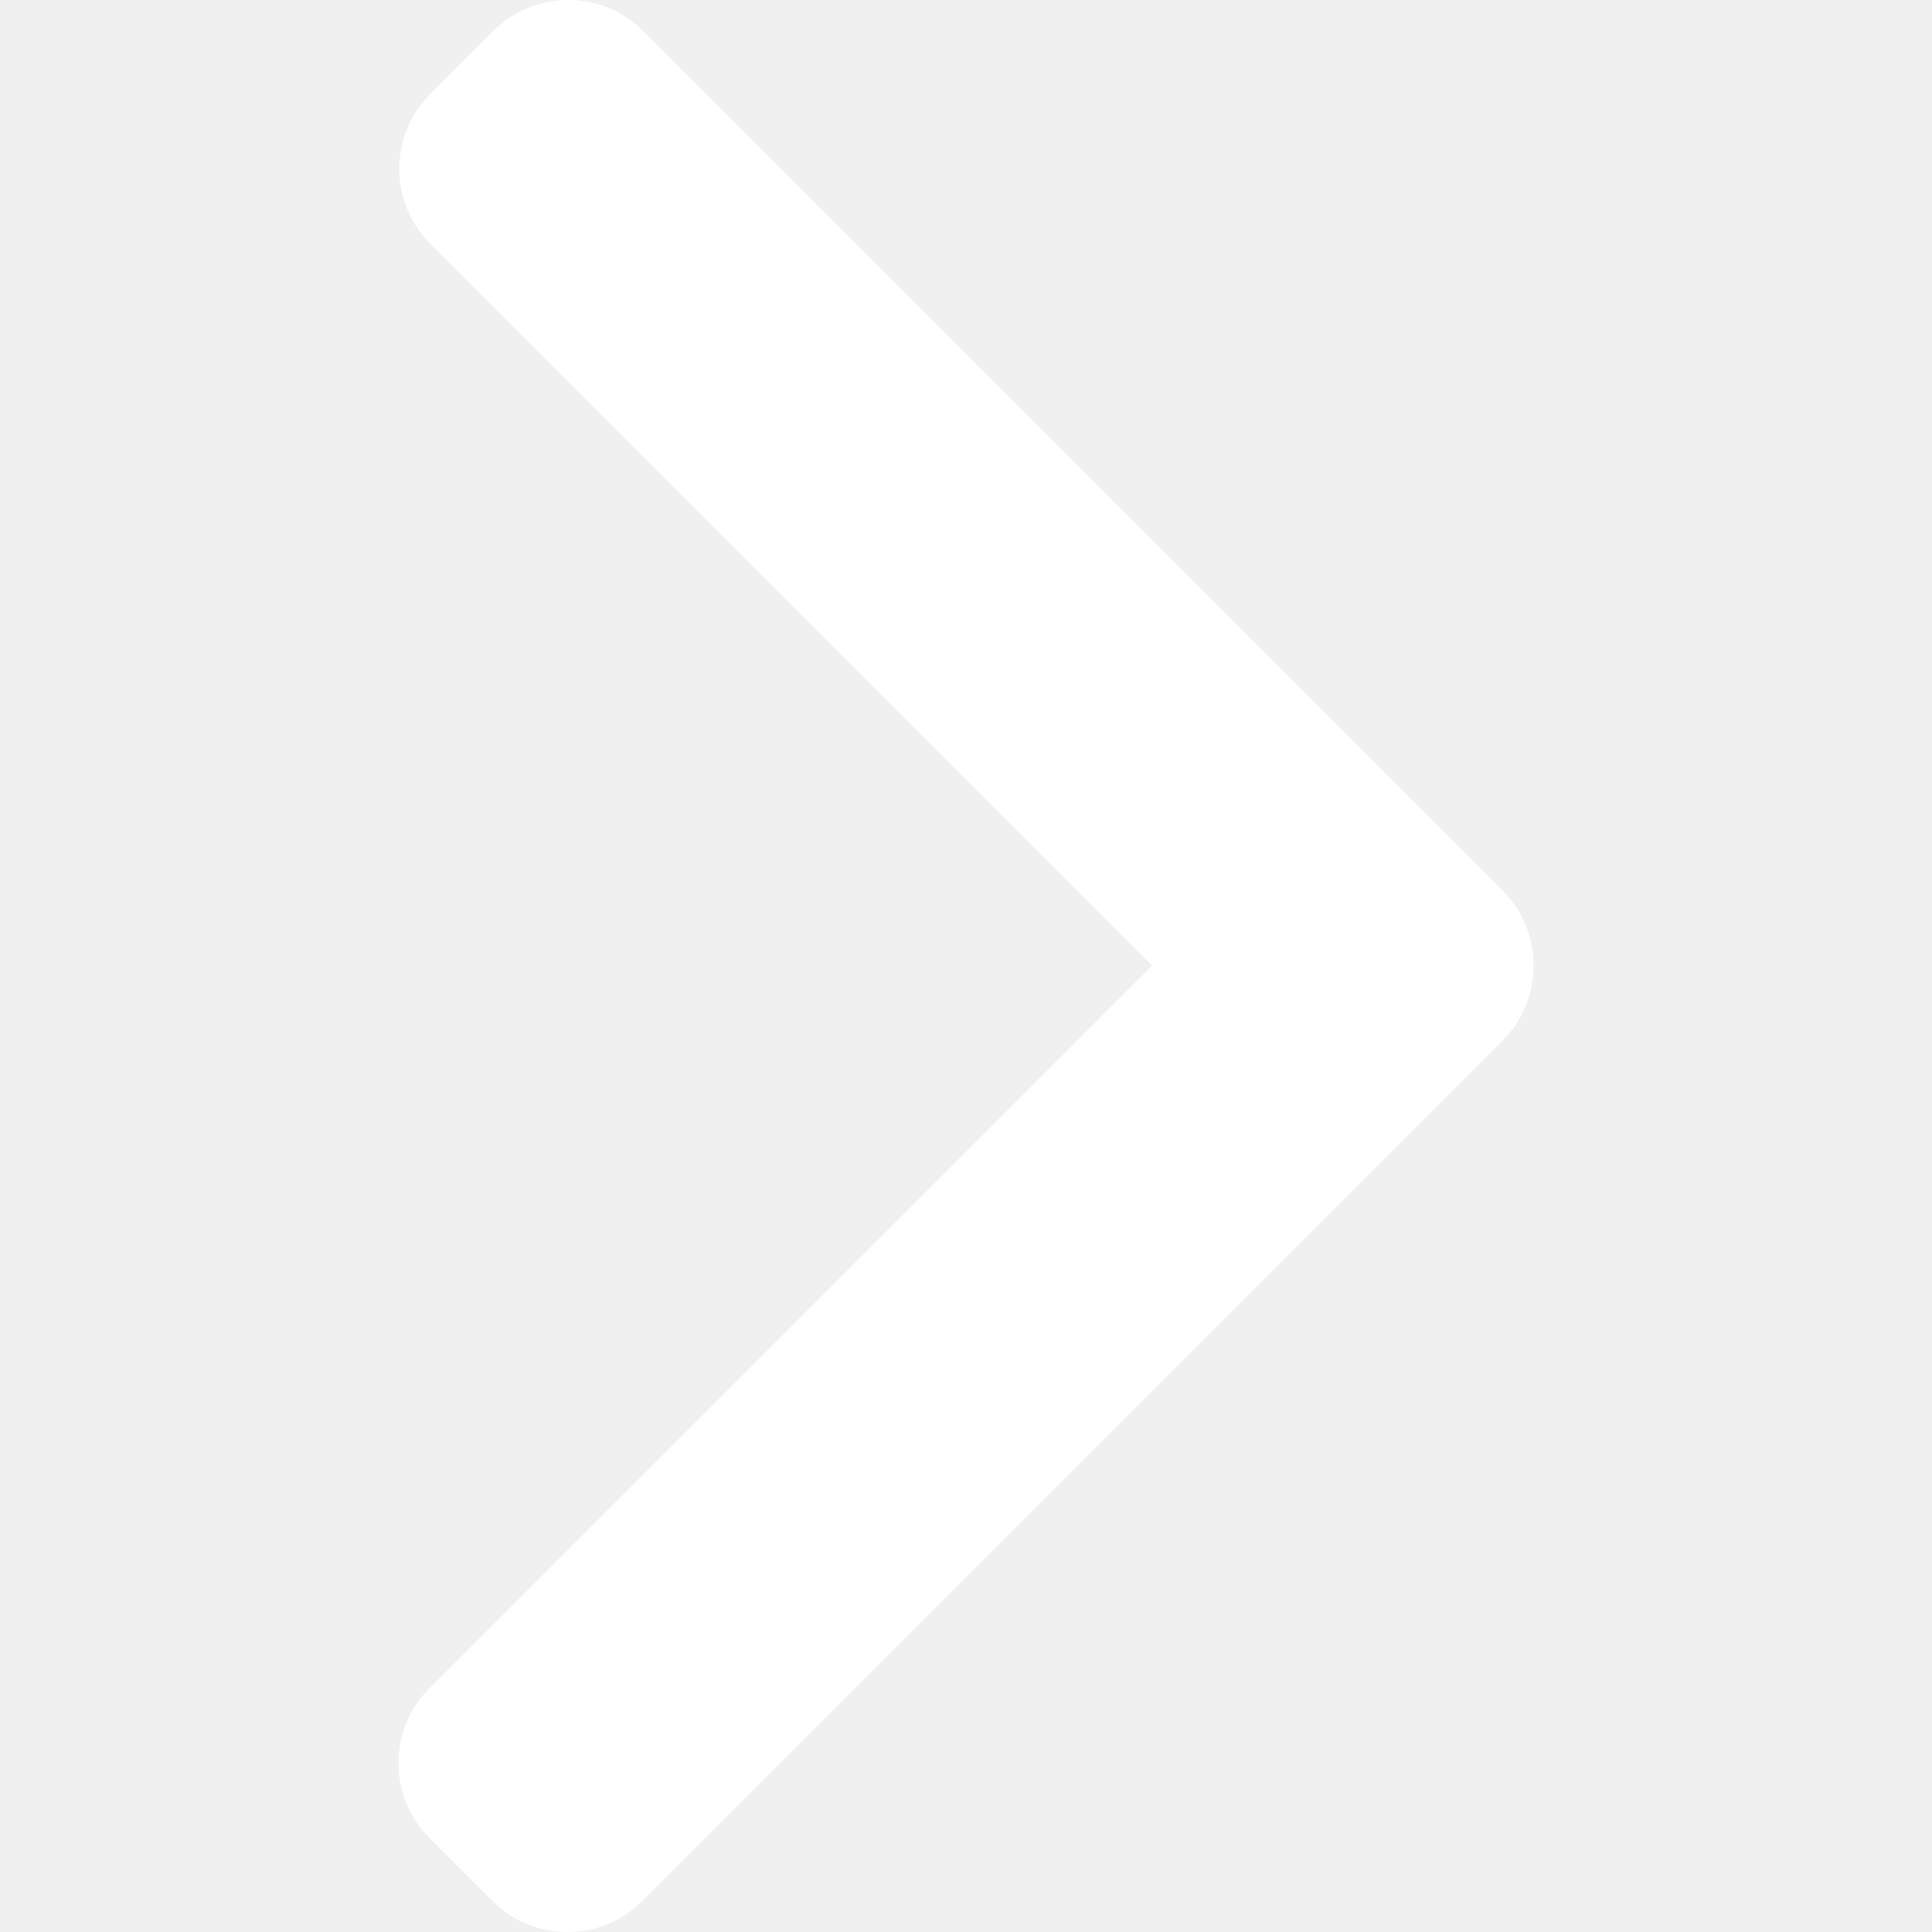
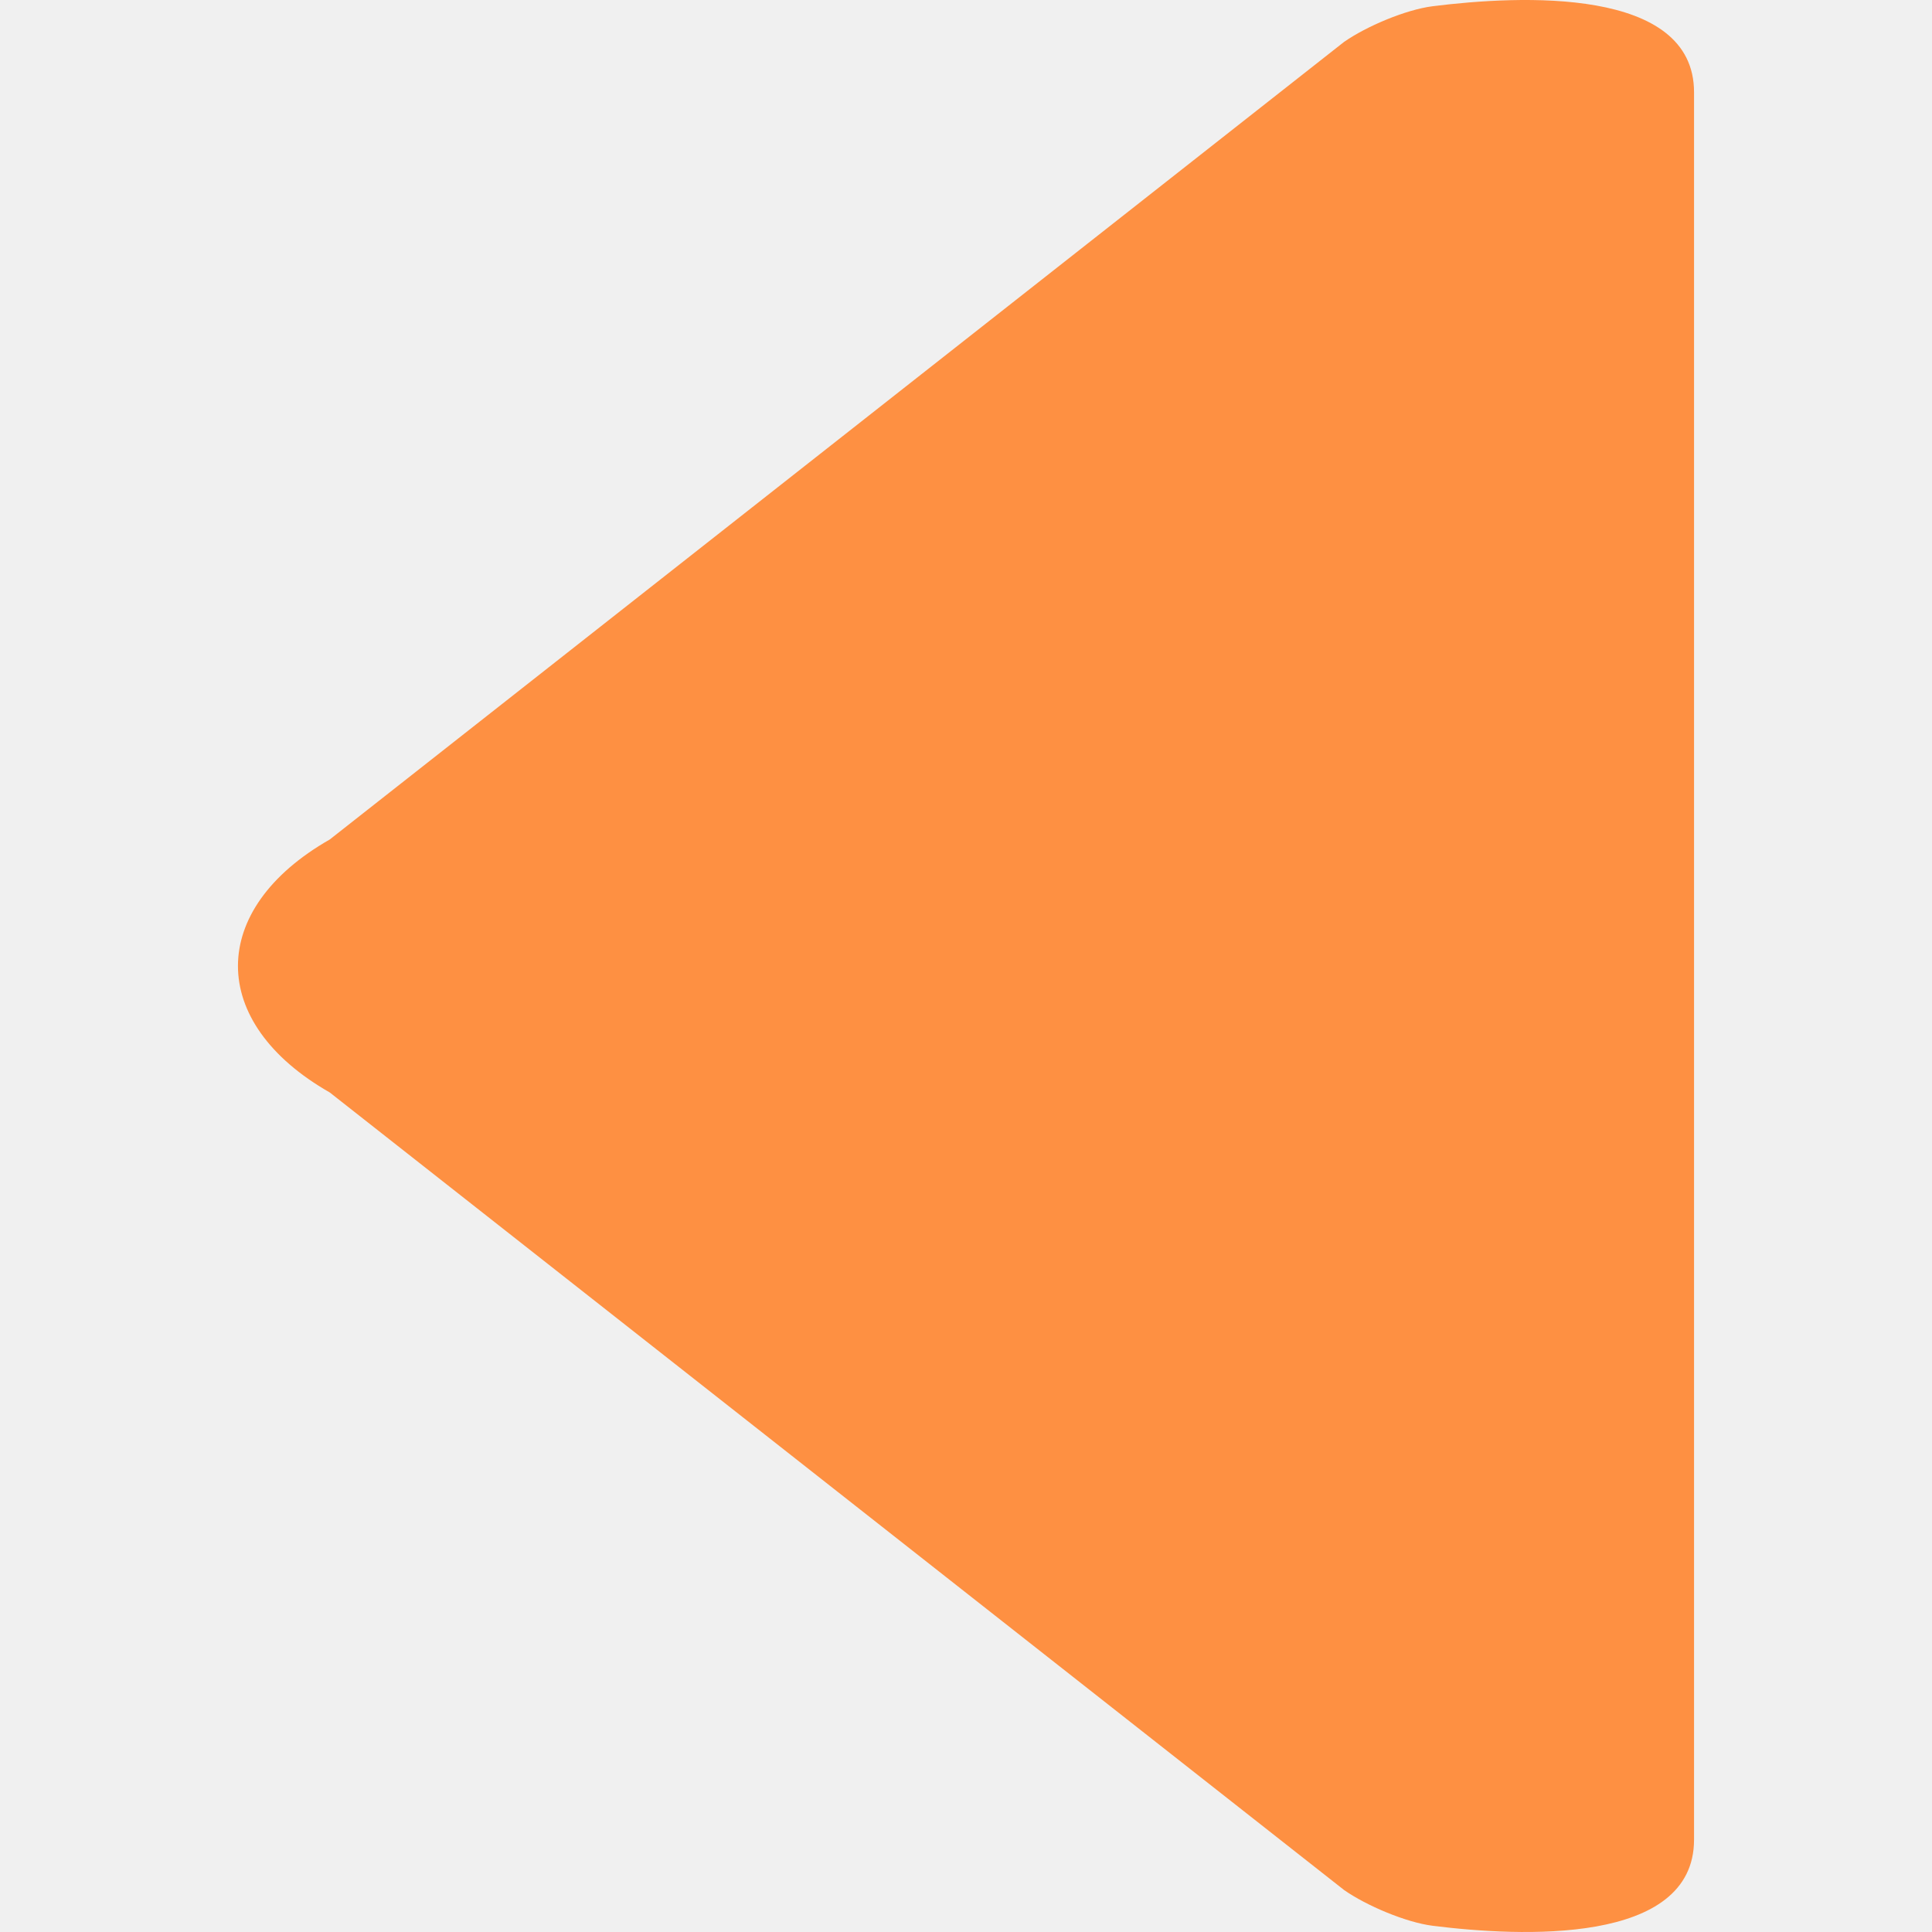
- <svg xmlns="http://www.w3.org/2000/svg" version="1.1" width="512" height="512" x="0" y="0" viewBox="0 0 492.004 492.004" style="enable-background:new 0 0 512 512" xml:space="preserve" class="">
-   <g>
+ <svg xmlns="http://www.w3.org/2000/svg" version="1.1" width="512" height="512" x="0" y="0" viewBox="0 0 481.721 481.721" style="enable-background:new 0 0 512 512" xml:space="preserve" class="">
+   <g transform="matrix(-1,0,0,1,481.7211,0)">
    <g>
      <g>
-         <path d="M382.678,226.804L163.73,7.86C158.666,2.792,151.906,0,144.698,0s-13.968,2.792-19.032,7.86l-16.124,16.12    c-10.492,10.504-10.492,27.576,0,38.064L293.398,245.9l-184.06,184.06c-5.064,5.068-7.86,11.824-7.86,19.028    c0,7.212,2.796,13.968,7.86,19.04l16.124,16.116c5.068,5.068,11.824,7.86,19.032,7.86s13.968-2.792,19.032-7.86L382.678,265    c5.076-5.084,7.864-11.872,7.848-19.088C390.542,238.668,387.754,231.884,382.678,226.804z" fill="#ffffff" data-original="#000000" style="" />
+         <path d="M399.494,209.312L146.627,10.473c-5.532-3.88-15.41-8.072-22.118-8.917C102.771-1.18,59.332-3.352,59.332,23v435.708    c0,26.353,43.415,24.192,65.147,21.463c6.707-0.845,16.573-5.036,22.111-8.917l252.903-198.856    C430.021,254.979,430.021,226.735,399.494,209.312z" fill="#fe9042" data-original="#000000" style="" class="" />
      </g>
    </g>
    <g>
</g>
    <g>
</g>
    <g>
</g>
    <g>
</g>
    <g>
</g>
    <g>
</g>
    <g>
</g>
    <g>
</g>
    <g>
</g>
    <g>
</g>
    <g>
</g>
    <g>
</g>
    <g>
</g>
    <g>
</g>
    <g>
</g>
  </g>
</svg>
